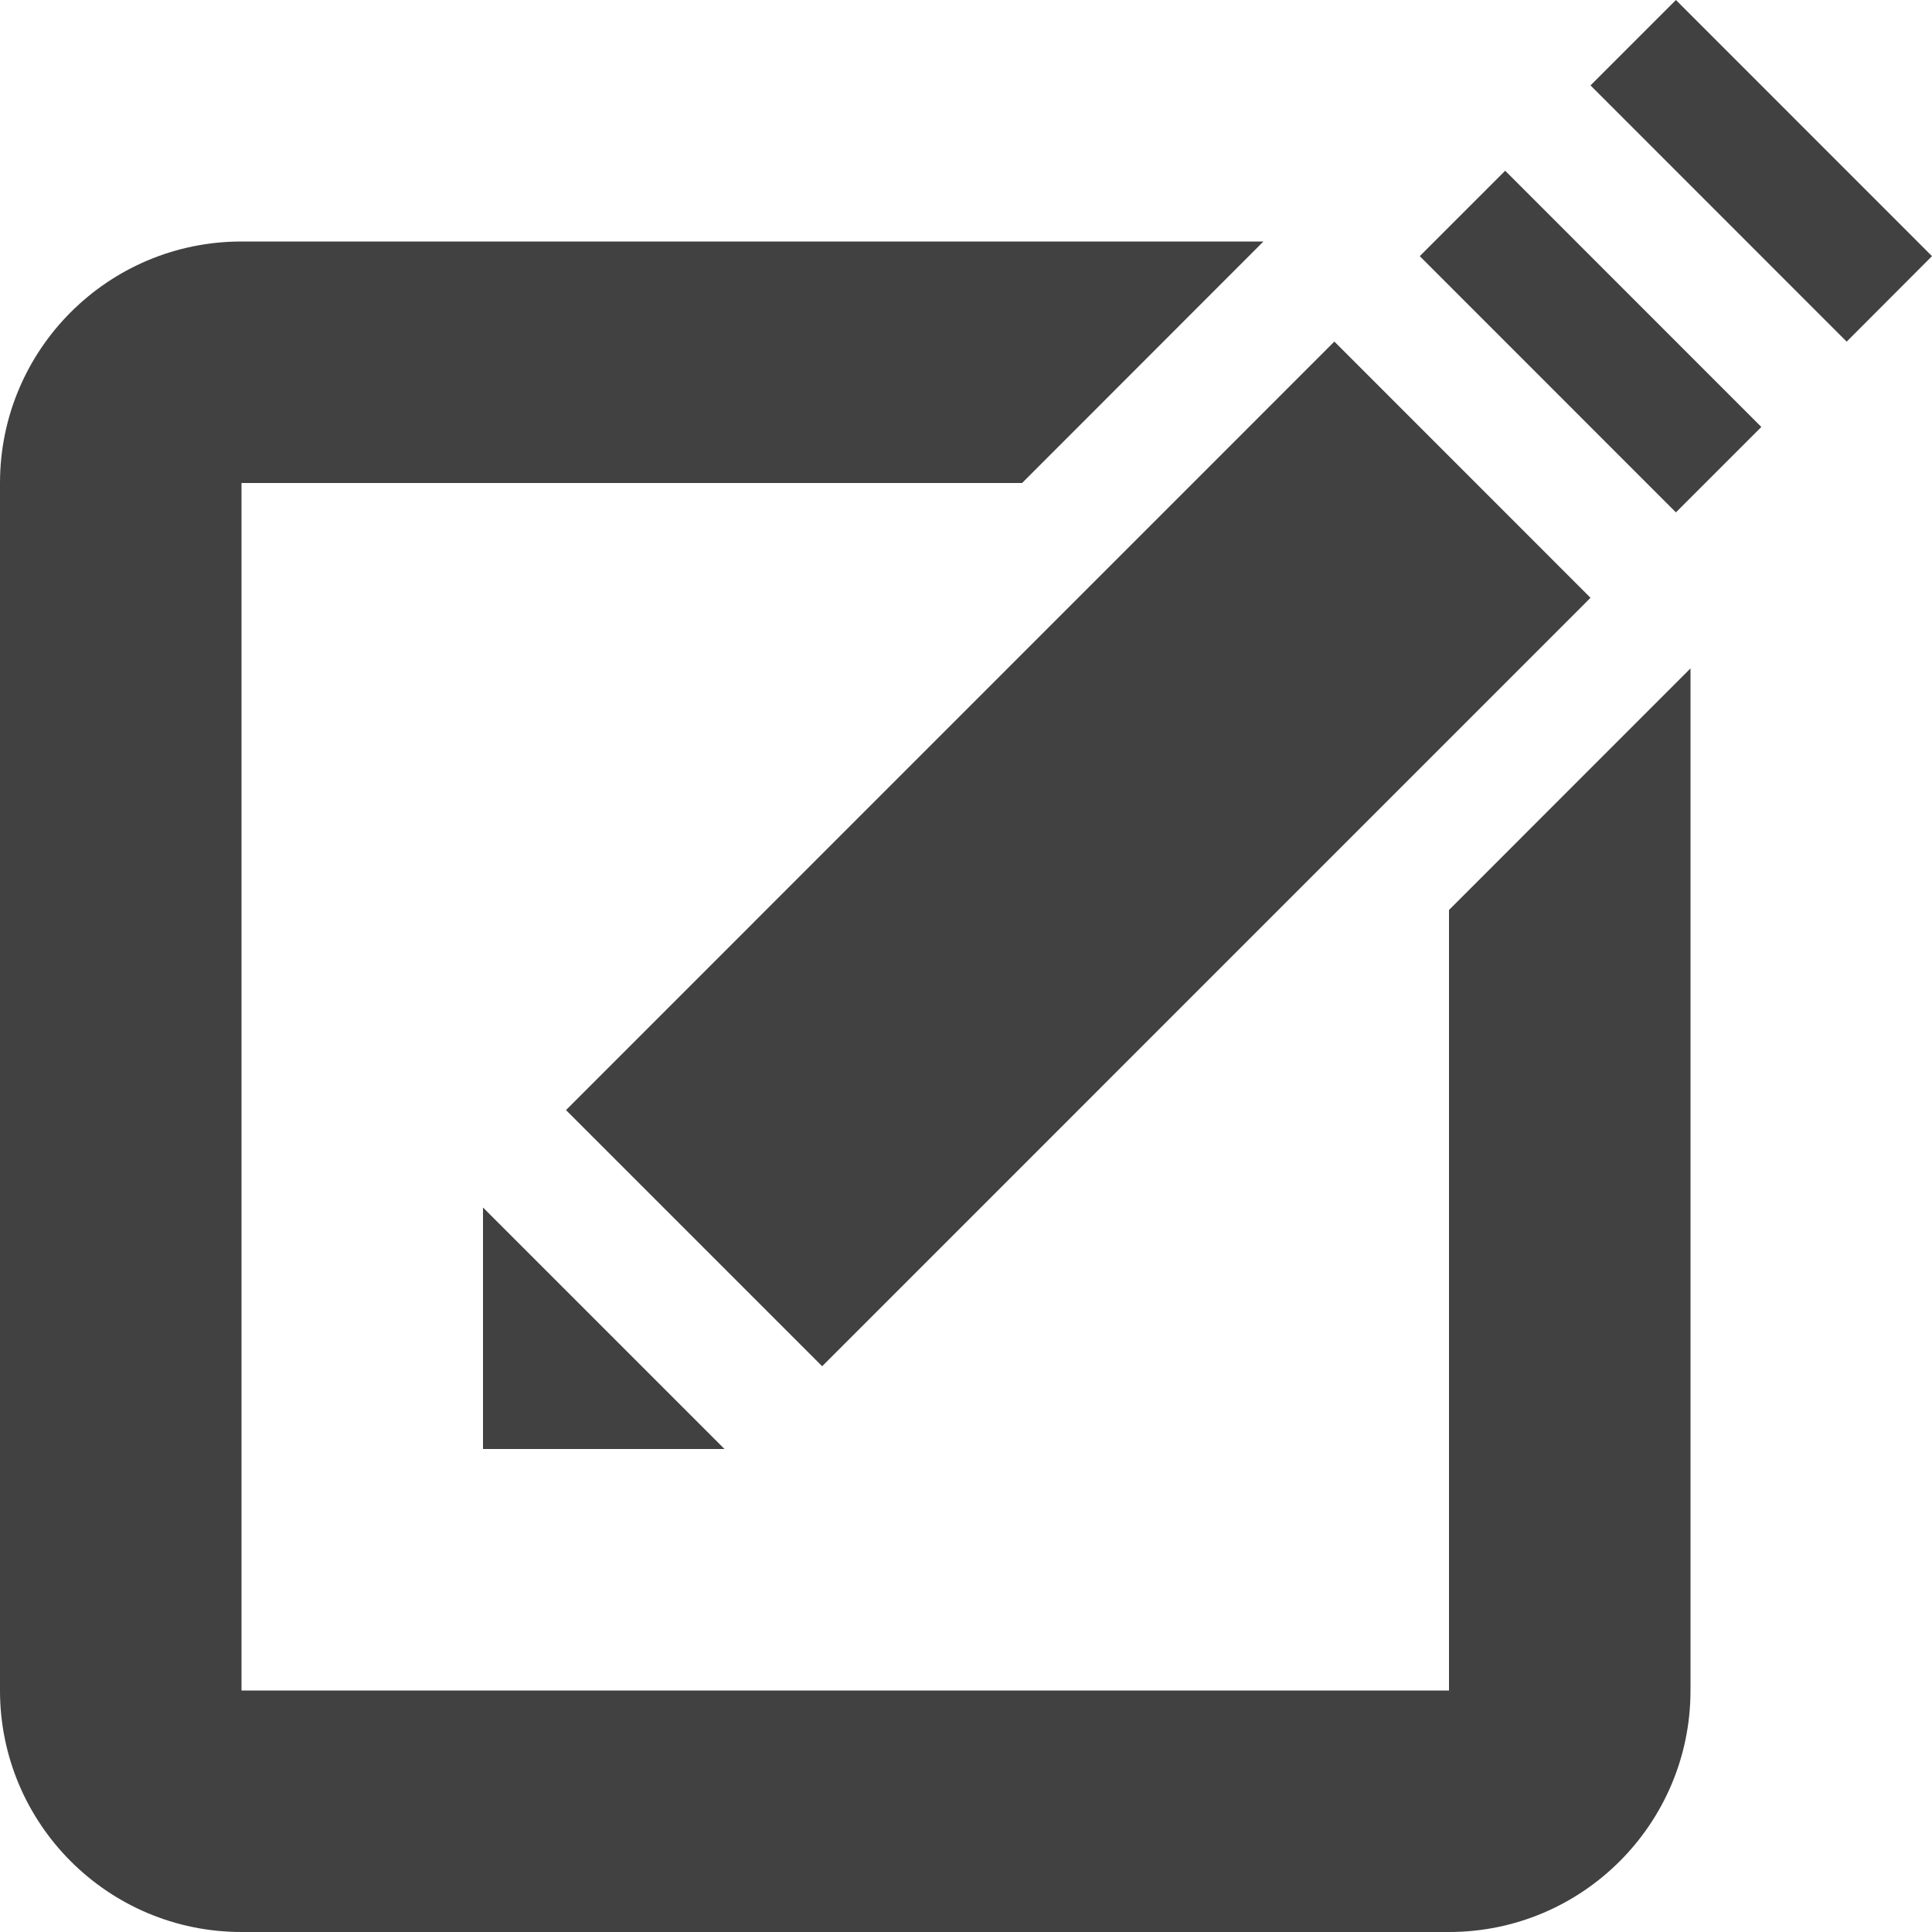
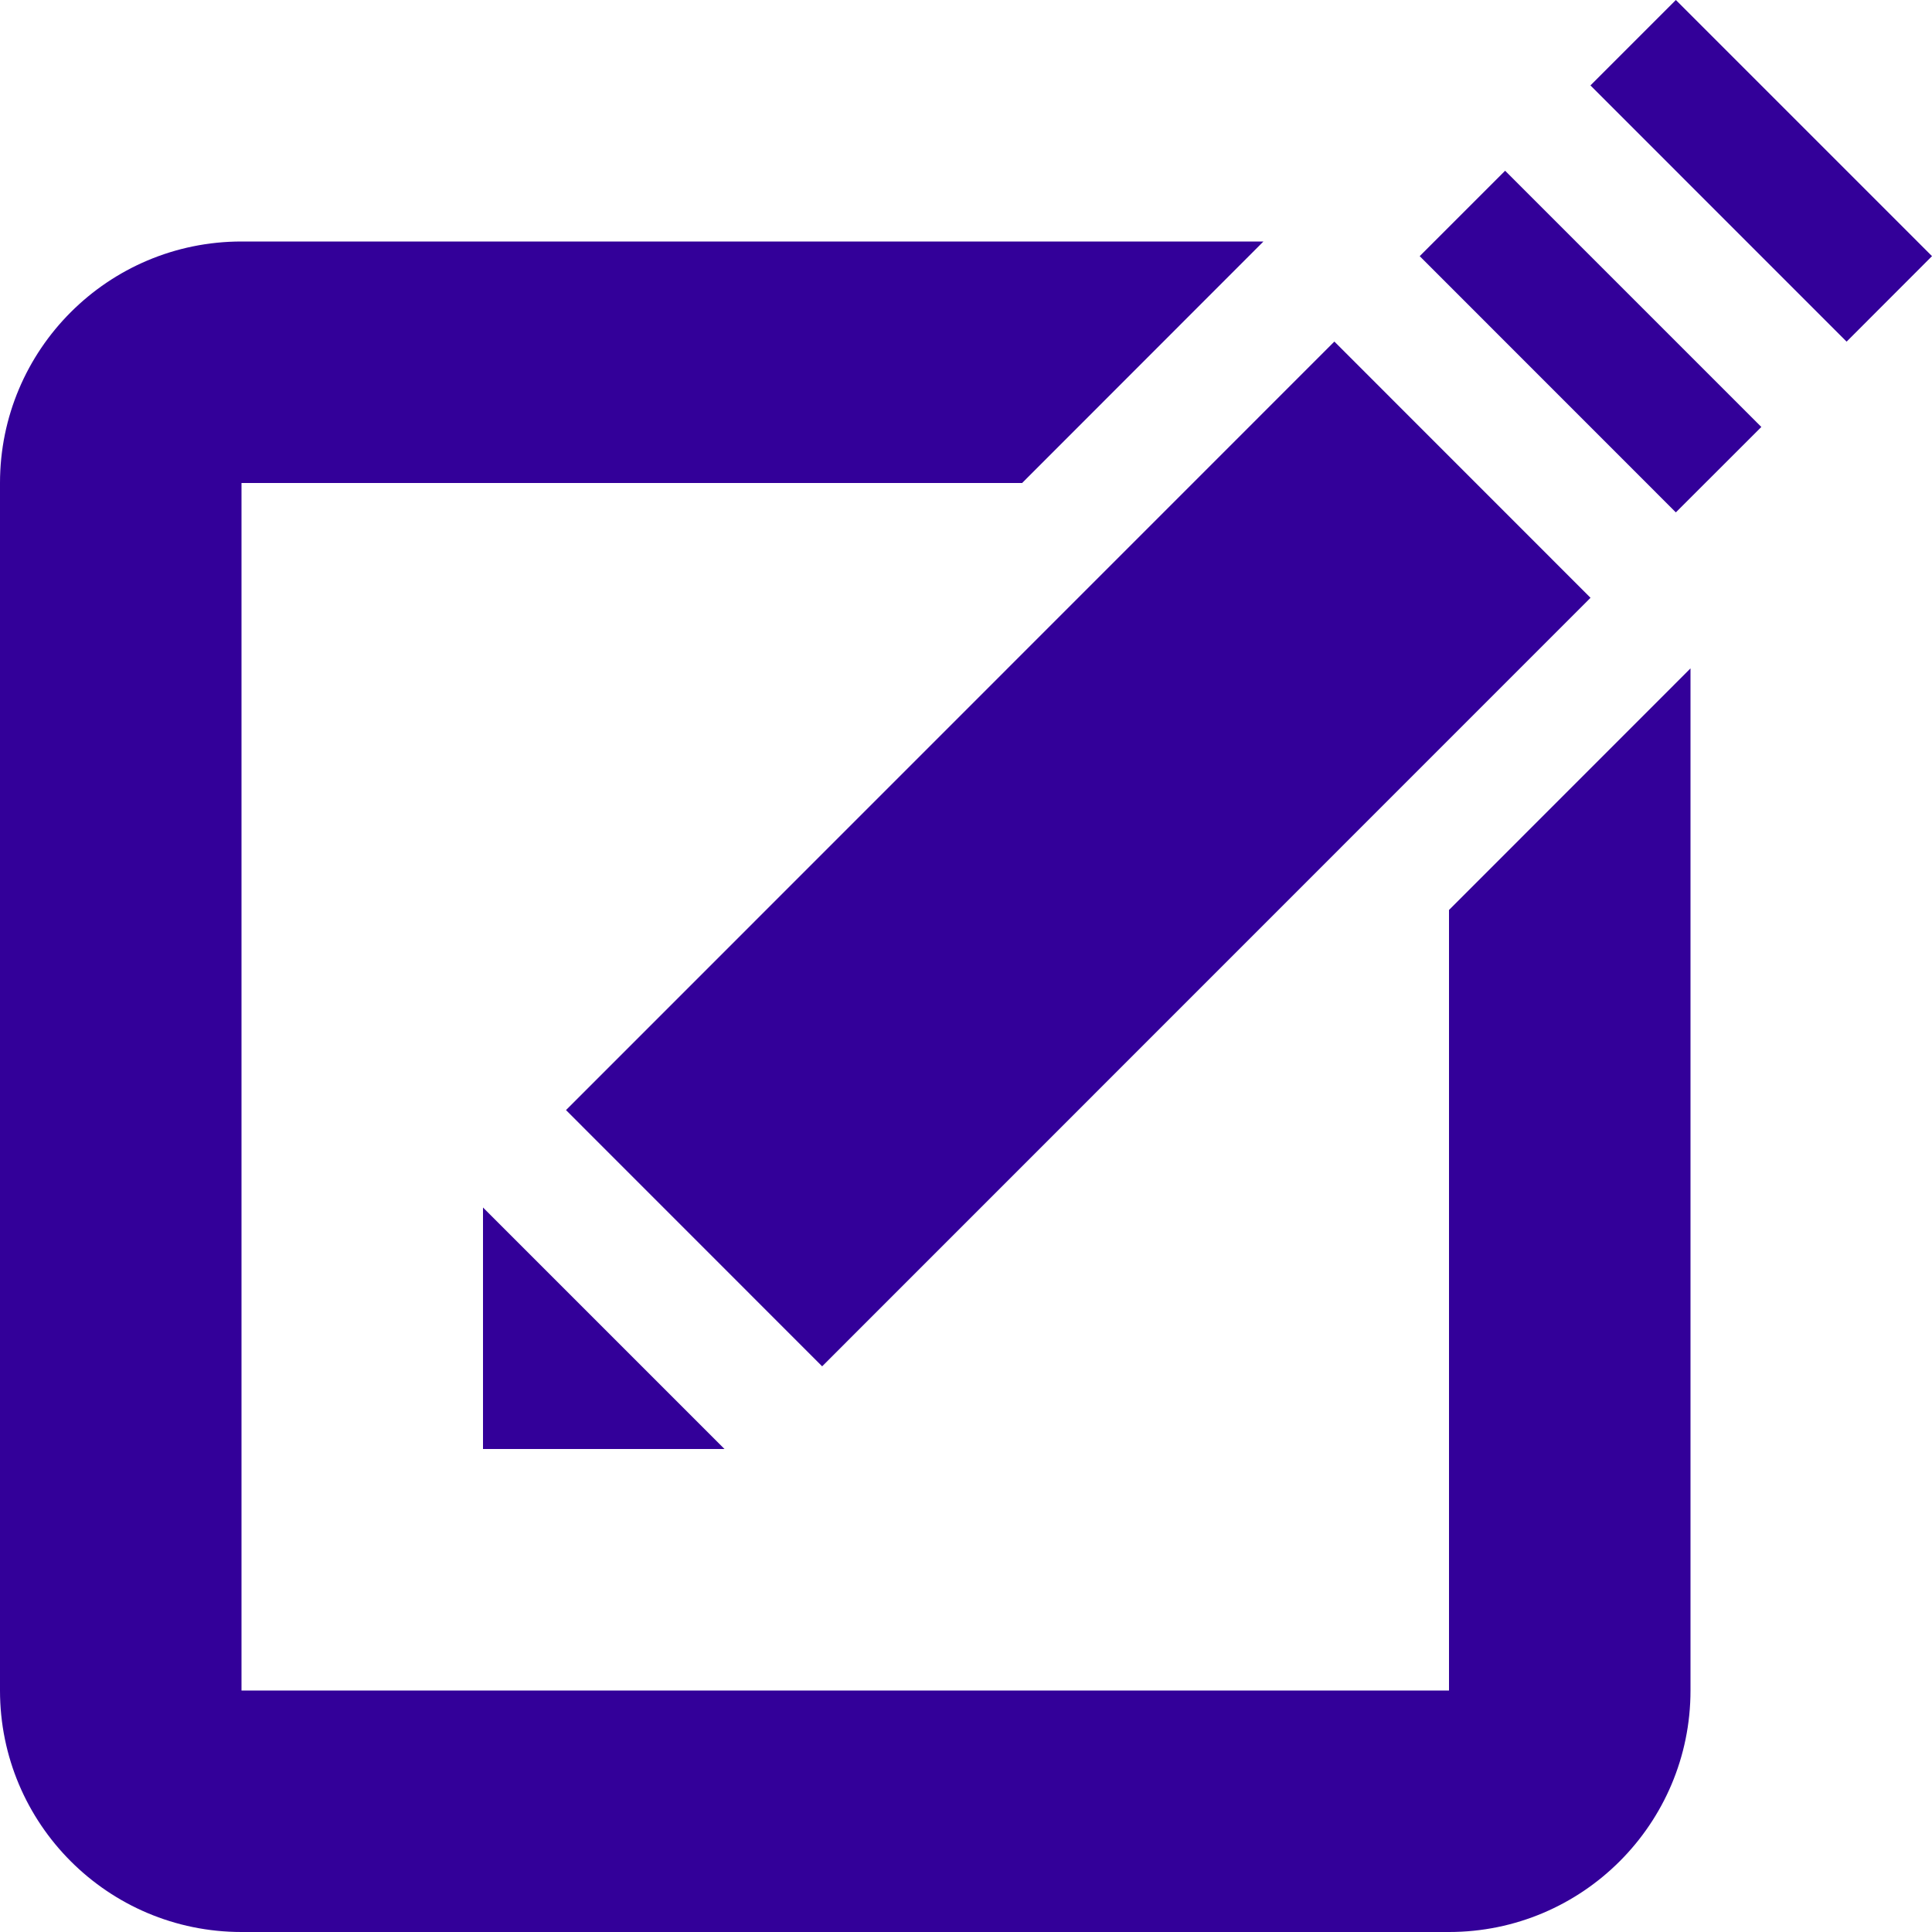
<svg xmlns="http://www.w3.org/2000/svg" version="1.1" id="Capa_1" x="0px" y="0px" width="24px" height="24px" viewBox="0 0 24 24" enable-background="new 0 0 24 24" xml:space="preserve">
  <g>
-     <path fill="#414141" d="M21,8.303V21c0,1.656-1.344,3-3,3H3c-1.657,0-3-1.344-3-3V6c0-1.657,1.343-3,3-3h12.695l-2.998,3H3v15h15   v-9.696L21,8.303z M18.698,2.121l-1.061,1.061l3.182,3.183l1.061-1.061L18.698,2.121z M20.819,0l-1.061,1.061l3.182,3.183L24,3.182   L20.819,0z M7.031,13.79l3.182,3.182l9.545-9.546l-3.182-3.183L7.031,13.79z M6,18h3l-3-3V18z" />
+     <path fill="#330099" d="M21,8.303V21c0,1.656-1.344,3-3,3H3c-1.657,0-3-1.344-3-3V6c0-1.657,1.343-3,3-3h12.695l-2.998,3H3v15h15   v-9.696L21,8.303z M18.697,2.121l-1.061,1.061l3.182,3.183l1.062-1.061L18.697,2.121z M20.818,0l-1.061,1.061l3.182,3.183L24,3.182   L20.818,0z M7.031,13.79l3.182,3.183l9.545-9.547l-3.182-3.183L7.031,13.79z M6,18h3l-3-3V18z" />
  </g>
</svg>
